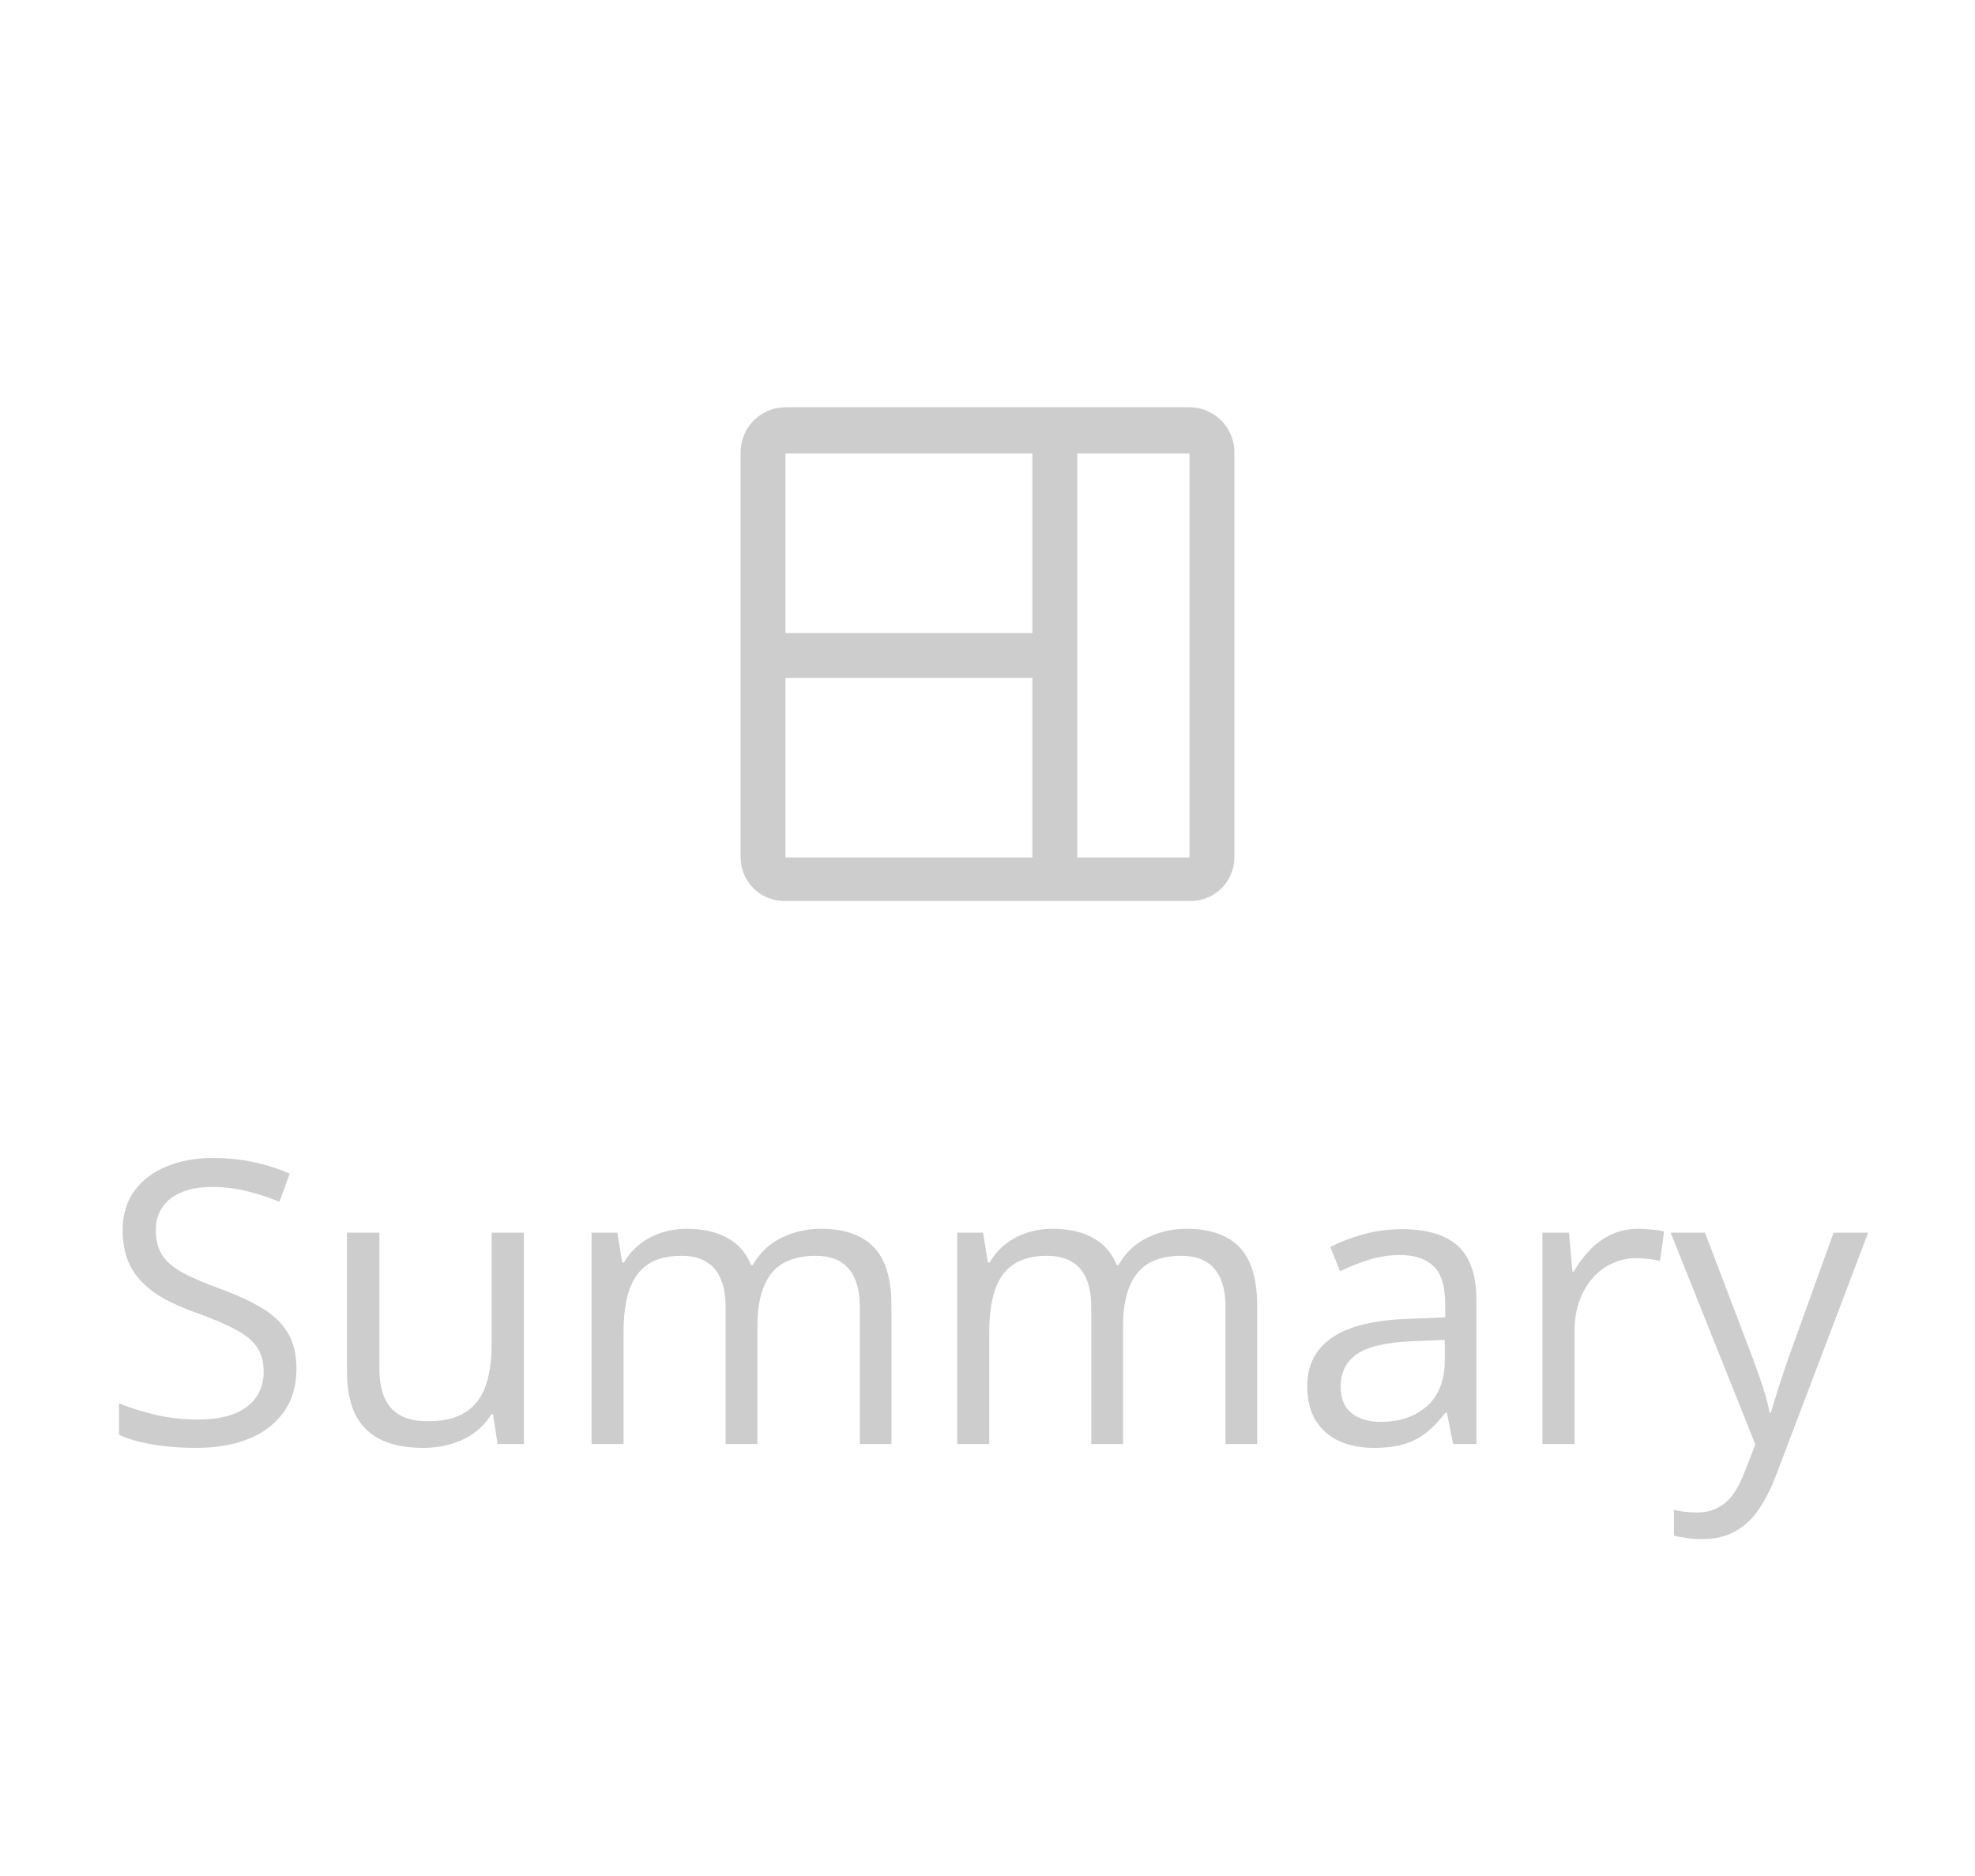
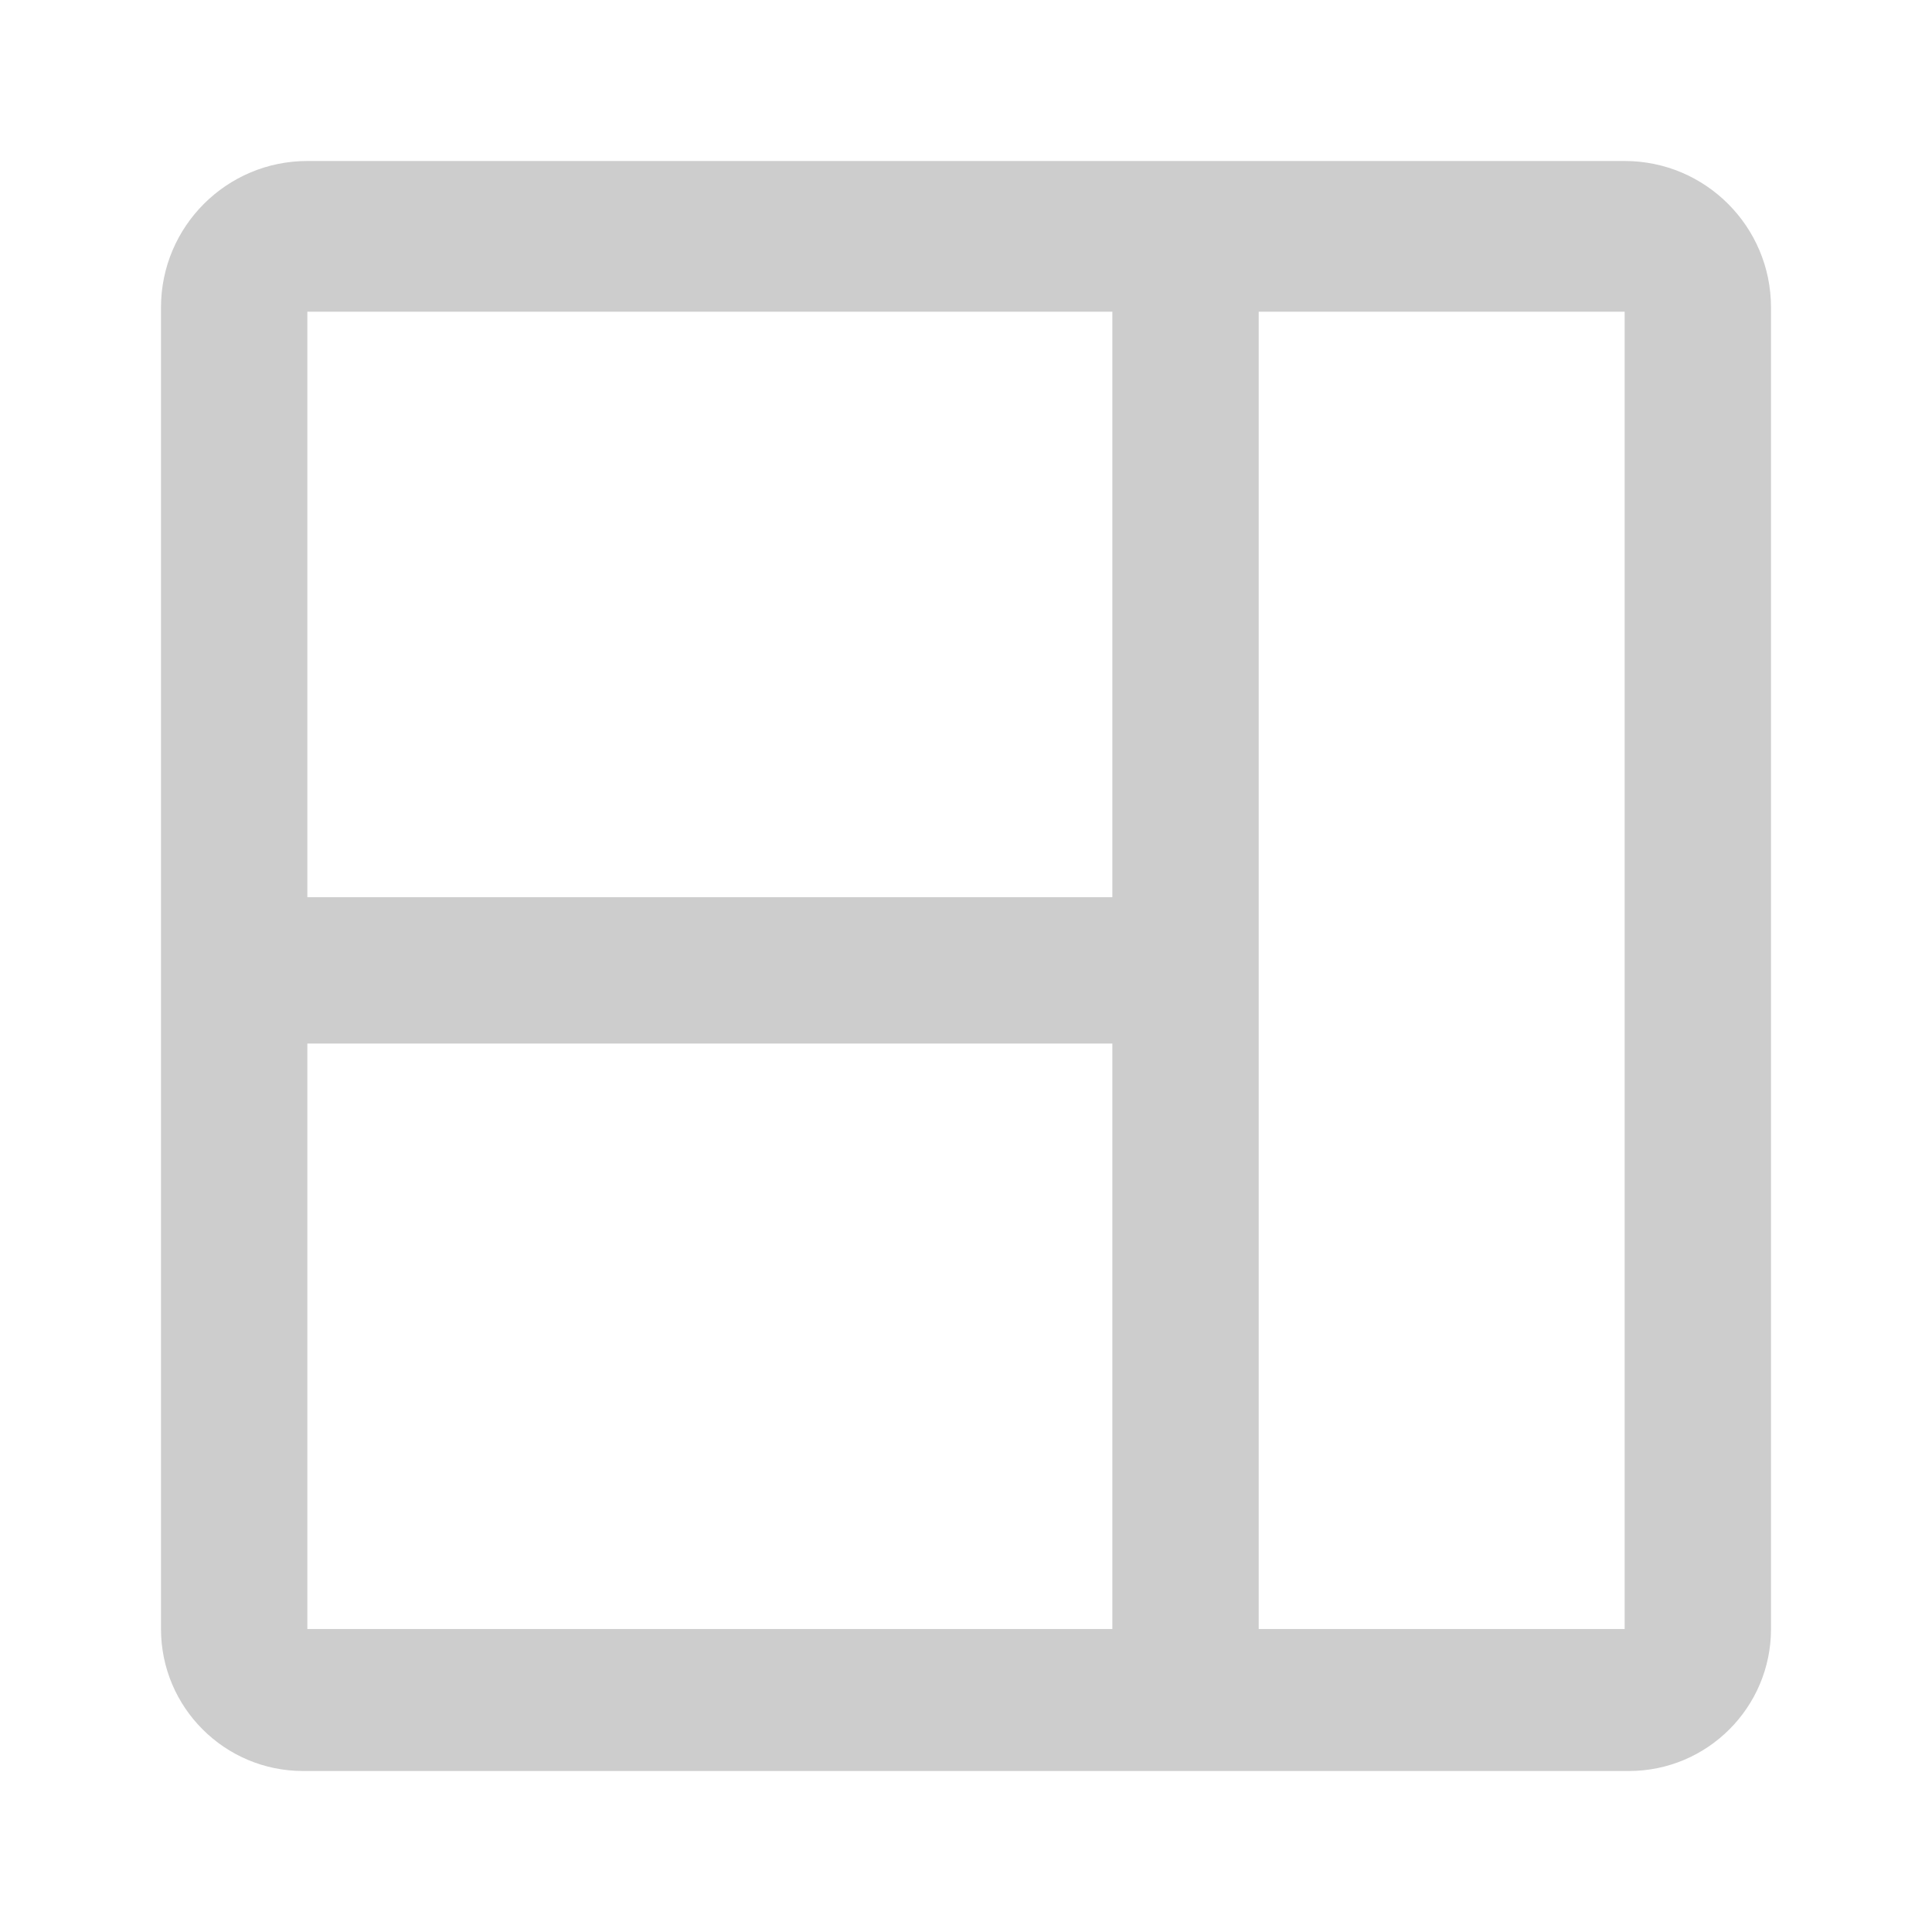
- <svg xmlns="http://www.w3.org/2000/svg" width="80" height="76" viewBox="0 0 80 76" fill="none">
-   <path d="M48.182 16.5H31.818C30.814 16.5 30 17.315 30 18.319C30 18.345 30 18.363 30 18.372V34.736C30 35.71 30.791 36.5 31.765 36.5C31.791 36.5 31.809 36.5 31.818 36.5H48.182C48.191 36.5 48.209 36.5 48.235 36.5C49.209 36.5 50 35.71 50 34.736V18.372C50 18.363 50 18.345 50 18.319C50 17.315 49.186 16.5 48.182 16.5ZM41.818 34.736H31.818V27.463H41.818V34.736ZM41.818 25.645H31.818V18.372L41.818 18.372V25.645ZM48.182 34.736H43.636V18.372H48.182V34.736Z" fill="#CDCDCD" />
-   <path d="M12.008 55.461C12.008 56.138 11.838 56.716 11.5 57.195C11.167 57.669 10.698 58.031 10.094 58.281C9.49 58.531 8.779 58.656 7.961 58.656C7.529 58.656 7.12 58.635 6.734 58.594C6.349 58.552 5.995 58.492 5.672 58.414C5.349 58.336 5.065 58.24 4.82 58.125V56.852C5.211 57.013 5.688 57.164 6.25 57.305C6.812 57.44 7.401 57.508 8.016 57.508C8.589 57.508 9.073 57.432 9.469 57.281C9.865 57.125 10.164 56.904 10.367 56.617C10.575 56.325 10.68 55.977 10.68 55.57C10.68 55.18 10.594 54.854 10.422 54.594C10.25 54.328 9.964 54.089 9.562 53.875C9.167 53.656 8.625 53.425 7.938 53.18C7.453 53.008 7.026 52.82 6.656 52.617C6.286 52.409 5.977 52.175 5.727 51.914C5.477 51.654 5.286 51.352 5.156 51.008C5.031 50.664 4.969 50.271 4.969 49.828C4.969 49.219 5.122 48.698 5.43 48.266C5.742 47.828 6.172 47.495 6.719 47.266C7.271 47.031 7.904 46.914 8.617 46.914C9.227 46.914 9.789 46.971 10.305 47.086C10.825 47.2 11.302 47.354 11.734 47.547L11.32 48.688C10.909 48.516 10.471 48.372 10.008 48.258C9.549 48.143 9.076 48.086 8.586 48.086C8.096 48.086 7.682 48.159 7.344 48.305C7.01 48.445 6.755 48.646 6.578 48.906C6.401 49.167 6.312 49.477 6.312 49.836C6.312 50.237 6.396 50.57 6.562 50.836C6.734 51.102 7.005 51.339 7.375 51.547C7.75 51.75 8.245 51.964 8.859 52.188C9.531 52.432 10.102 52.693 10.57 52.969C11.039 53.24 11.396 53.573 11.641 53.969C11.885 54.359 12.008 54.857 12.008 55.461ZM21.219 49.938V58.5H20.156L19.969 57.297H19.898C19.721 57.594 19.492 57.844 19.211 58.047C18.93 58.25 18.612 58.401 18.258 58.5C17.909 58.604 17.537 58.656 17.141 58.656C16.463 58.656 15.896 58.547 15.438 58.328C14.979 58.109 14.633 57.771 14.398 57.312C14.169 56.854 14.055 56.266 14.055 55.547V49.938H15.367V55.453C15.367 56.167 15.529 56.7 15.852 57.055C16.174 57.404 16.667 57.578 17.328 57.578C17.963 57.578 18.469 57.458 18.844 57.219C19.224 56.979 19.497 56.628 19.664 56.164C19.831 55.695 19.914 55.122 19.914 54.445V49.938H21.219ZM33.258 49.781C34.2 49.781 34.911 50.029 35.391 50.523C35.87 51.013 36.109 51.802 36.109 52.891V58.5H34.828V52.953C34.828 52.26 34.677 51.742 34.375 51.398C34.078 51.05 33.635 50.875 33.047 50.875C32.219 50.875 31.617 51.115 31.242 51.594C30.867 52.073 30.68 52.779 30.68 53.711V58.5H29.391V52.953C29.391 52.49 29.323 52.104 29.188 51.797C29.057 51.49 28.859 51.26 28.594 51.109C28.333 50.953 28.003 50.875 27.602 50.875C27.034 50.875 26.578 50.992 26.234 51.227C25.891 51.461 25.641 51.81 25.484 52.273C25.333 52.732 25.258 53.297 25.258 53.969V58.5H23.961V49.938H25.008L25.203 51.148H25.273C25.445 50.852 25.662 50.602 25.922 50.398C26.182 50.195 26.474 50.042 26.797 49.938C27.12 49.833 27.463 49.781 27.828 49.781C28.479 49.781 29.023 49.904 29.461 50.148C29.904 50.388 30.224 50.755 30.422 51.25H30.492C30.773 50.755 31.159 50.388 31.648 50.148C32.138 49.904 32.675 49.781 33.258 49.781ZM48.07 49.781C49.013 49.781 49.724 50.029 50.203 50.523C50.682 51.013 50.922 51.802 50.922 52.891V58.5H49.641V52.953C49.641 52.26 49.49 51.742 49.188 51.398C48.891 51.05 48.448 50.875 47.859 50.875C47.031 50.875 46.43 51.115 46.055 51.594C45.68 52.073 45.492 52.779 45.492 53.711V58.5H44.203V52.953C44.203 52.49 44.135 52.104 44 51.797C43.87 51.49 43.672 51.26 43.406 51.109C43.146 50.953 42.815 50.875 42.414 50.875C41.846 50.875 41.391 50.992 41.047 51.227C40.703 51.461 40.453 51.81 40.297 52.273C40.146 52.732 40.07 53.297 40.07 53.969V58.5H38.773V49.938H39.82L40.016 51.148H40.086C40.258 50.852 40.474 50.602 40.734 50.398C40.995 50.195 41.286 50.042 41.609 49.938C41.932 49.833 42.276 49.781 42.641 49.781C43.292 49.781 43.836 49.904 44.273 50.148C44.716 50.388 45.036 50.755 45.234 51.25H45.305C45.586 50.755 45.971 50.388 46.461 50.148C46.95 49.904 47.487 49.781 48.07 49.781ZM56.789 49.797C57.81 49.797 58.568 50.026 59.062 50.484C59.557 50.943 59.805 51.675 59.805 52.68V58.5H58.859L58.609 57.234H58.547C58.307 57.547 58.057 57.81 57.797 58.023C57.536 58.232 57.234 58.391 56.891 58.5C56.552 58.604 56.135 58.656 55.641 58.656C55.12 58.656 54.656 58.565 54.25 58.383C53.849 58.2 53.531 57.925 53.297 57.555C53.068 57.185 52.953 56.716 52.953 56.148C52.953 55.294 53.292 54.638 53.969 54.18C54.646 53.721 55.677 53.471 57.062 53.43L58.539 53.367V52.844C58.539 52.104 58.38 51.586 58.062 51.289C57.745 50.992 57.297 50.844 56.719 50.844C56.271 50.844 55.844 50.909 55.438 51.039C55.031 51.169 54.646 51.323 54.281 51.5L53.883 50.516C54.268 50.318 54.711 50.148 55.211 50.008C55.711 49.867 56.237 49.797 56.789 49.797ZM58.523 54.281L57.219 54.336C56.151 54.378 55.398 54.552 54.961 54.859C54.523 55.167 54.305 55.602 54.305 56.164C54.305 56.654 54.453 57.016 54.75 57.25C55.047 57.484 55.44 57.602 55.93 57.602C56.69 57.602 57.312 57.391 57.797 56.969C58.281 56.547 58.523 55.914 58.523 55.07V54.281ZM66.367 49.781C66.539 49.781 66.719 49.792 66.906 49.812C67.094 49.828 67.26 49.852 67.406 49.883L67.242 51.086C67.102 51.05 66.945 51.021 66.773 51C66.602 50.979 66.44 50.969 66.289 50.969C65.945 50.969 65.62 51.039 65.312 51.18C65.01 51.315 64.745 51.513 64.516 51.773C64.287 52.029 64.107 52.339 63.977 52.703C63.846 53.062 63.781 53.464 63.781 53.906V58.5H62.477V49.938H63.555L63.695 51.516H63.75C63.927 51.198 64.141 50.909 64.391 50.648C64.641 50.383 64.93 50.172 65.258 50.016C65.591 49.859 65.961 49.781 66.367 49.781ZM67.672 49.938H69.062L70.953 54.906C71.062 55.198 71.164 55.479 71.258 55.75C71.352 56.016 71.435 56.271 71.508 56.516C71.581 56.76 71.638 56.997 71.68 57.227H71.734C71.807 56.966 71.912 56.625 72.047 56.203C72.182 55.776 72.328 55.341 72.484 54.898L74.273 49.938H75.672L71.945 59.758C71.747 60.284 71.516 60.742 71.25 61.133C70.99 61.523 70.672 61.823 70.297 62.031C69.922 62.245 69.469 62.352 68.938 62.352C68.693 62.352 68.477 62.336 68.289 62.305C68.102 62.279 67.94 62.247 67.805 62.211V61.172C67.919 61.198 68.057 61.221 68.219 61.242C68.385 61.263 68.557 61.273 68.734 61.273C69.057 61.273 69.336 61.211 69.57 61.086C69.81 60.966 70.016 60.789 70.188 60.555C70.359 60.32 70.508 60.042 70.633 59.719L71.102 58.516L67.672 49.938Z" fill="#CDCDCD" />
+ <svg xmlns="http://www.w3.org/2000/svg" width="24" height="24" viewBox="0 0 24 24" fill="none">
+   <path d="M20.182 2H3.818C2.814 2 2 2.815 2 3.819C2 3.845 2 3.863 2 3.872V20.236C2 21.21 2.791 22 3.765 22C3.791 22 3.809 22 3.818 22H20.182C20.191 22 20.209 22 20.235 22C21.209 22 22 21.21 22 20.236V3.872C22 3.863 22 3.845 22 3.819C22 2.815 21.186 2 20.182 2ZM13.818 20.236H3.818V12.963H13.818V20.236ZM13.818 11.145H3.818V3.872L13.818 3.872V11.145ZM20.182 20.236H15.636V3.872H20.182V20.236Z" fill="#CDCDCD" />
</svg>
